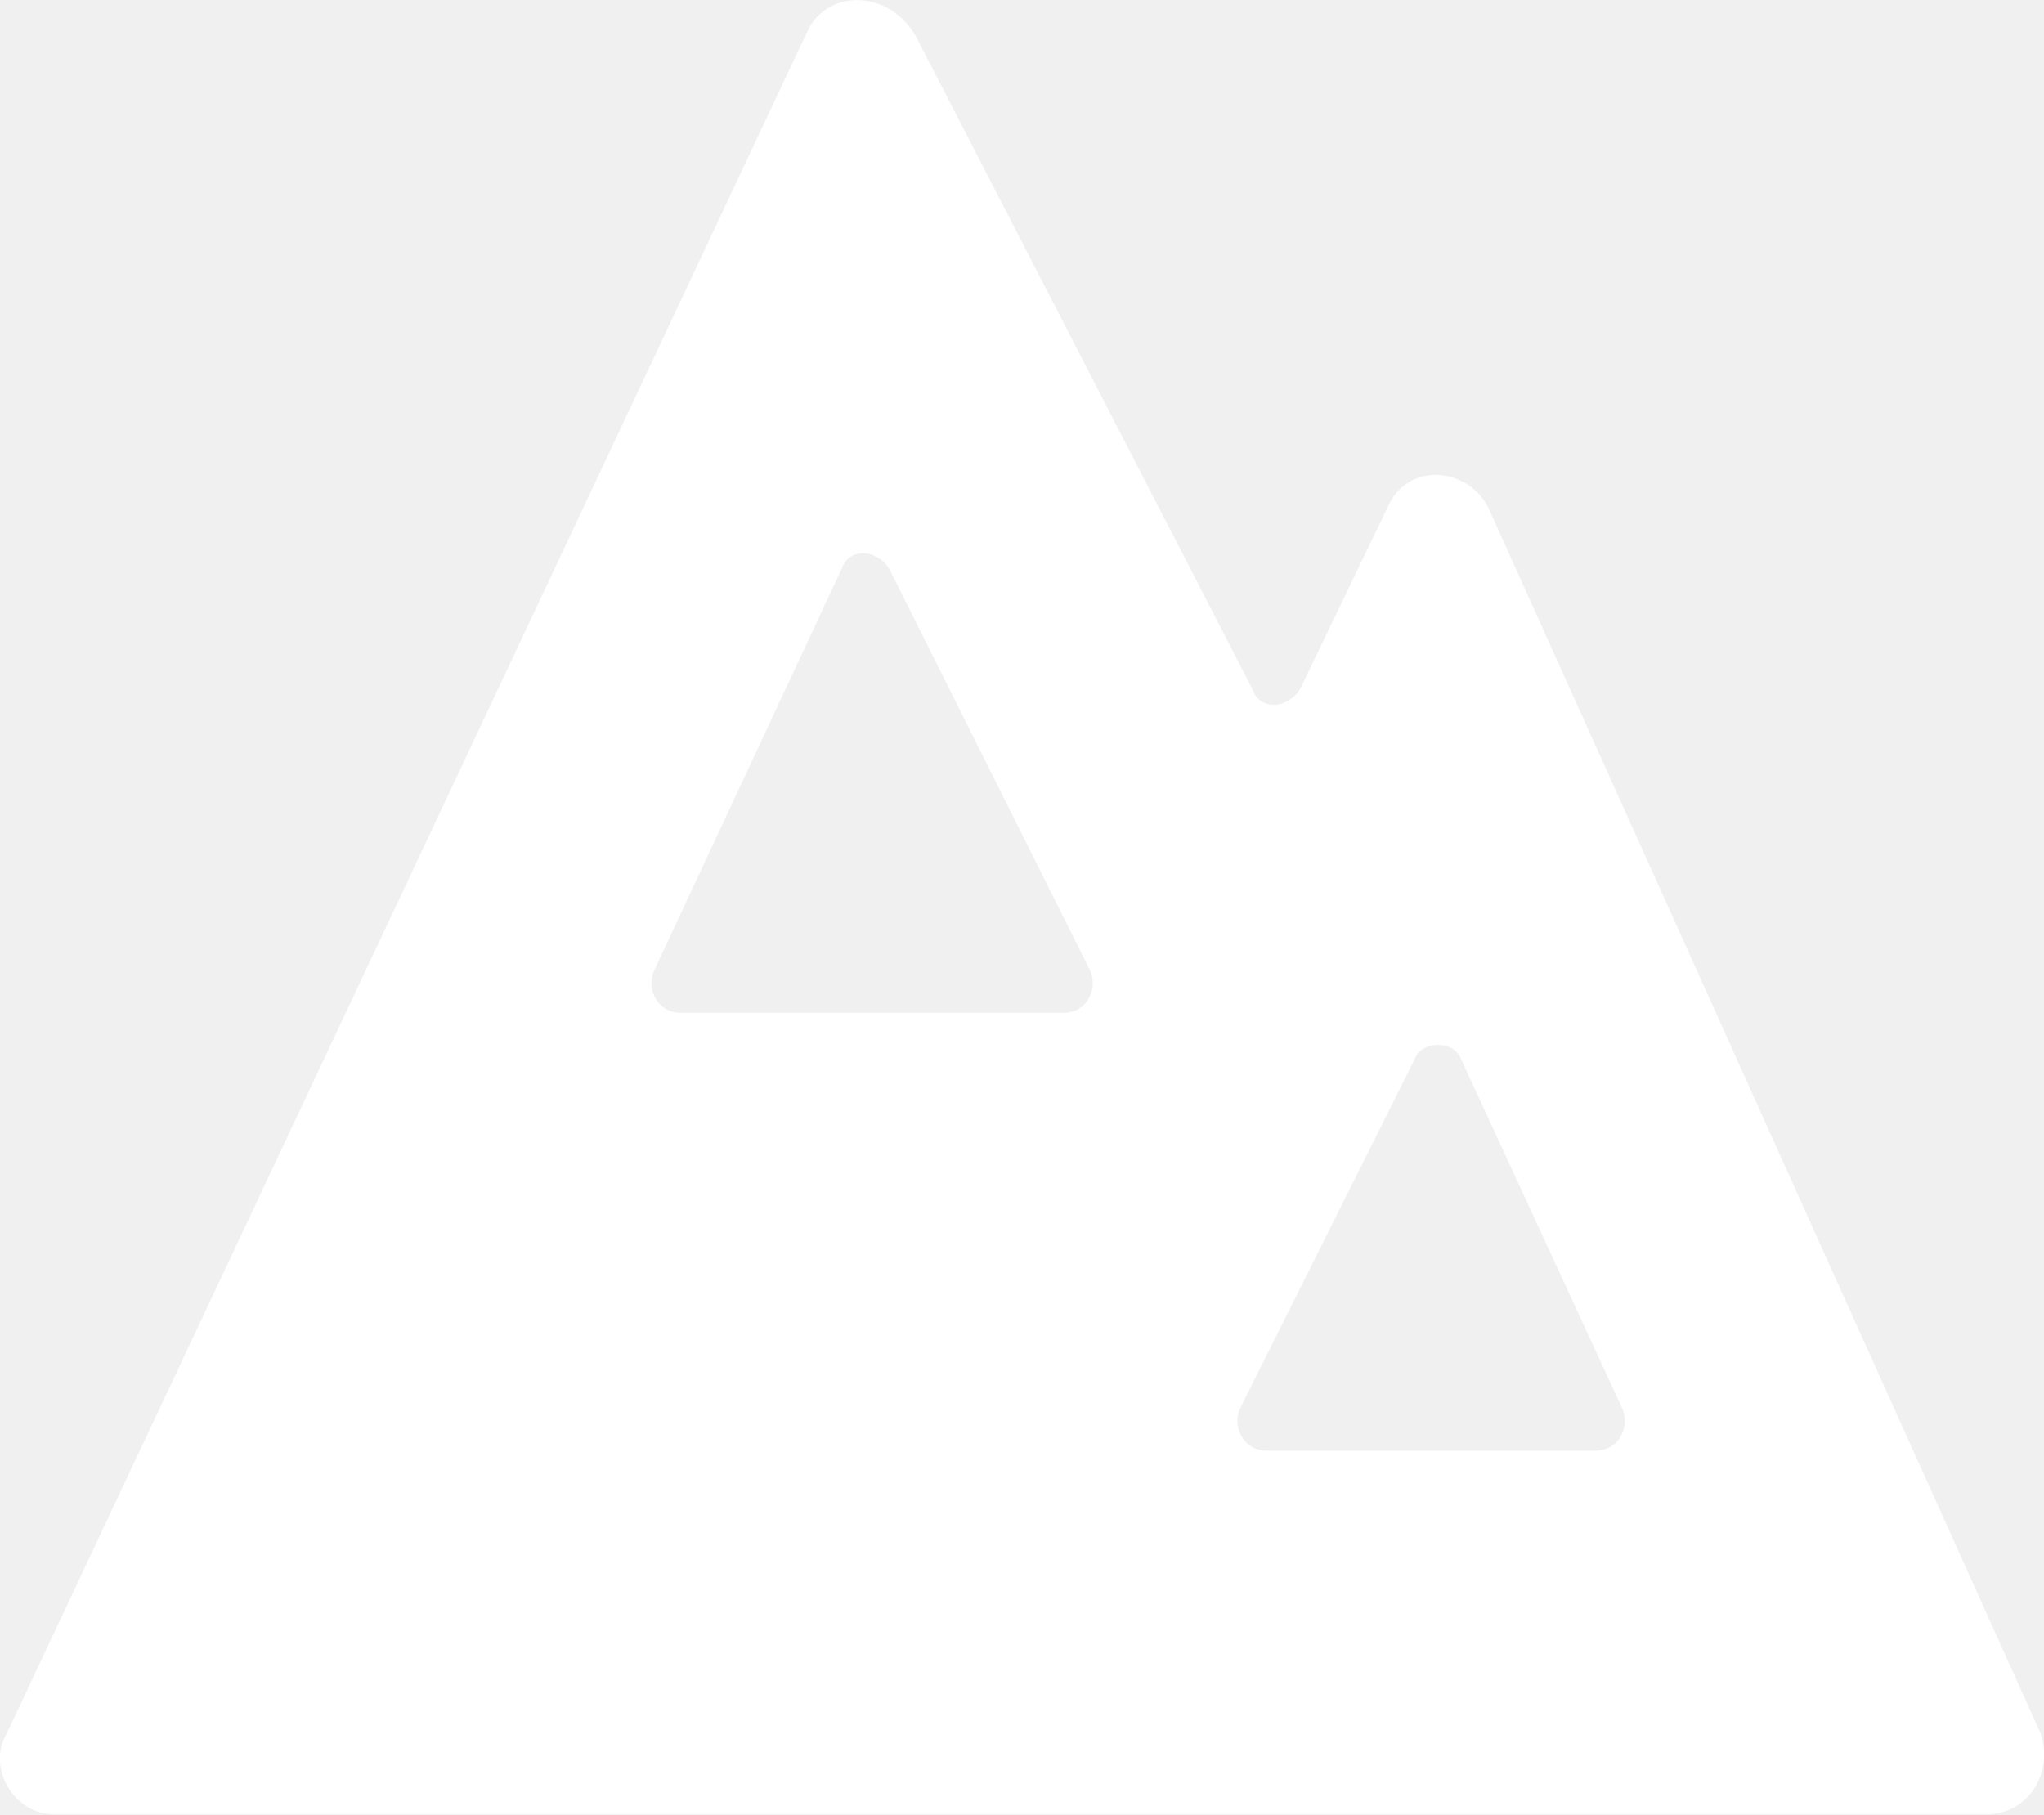
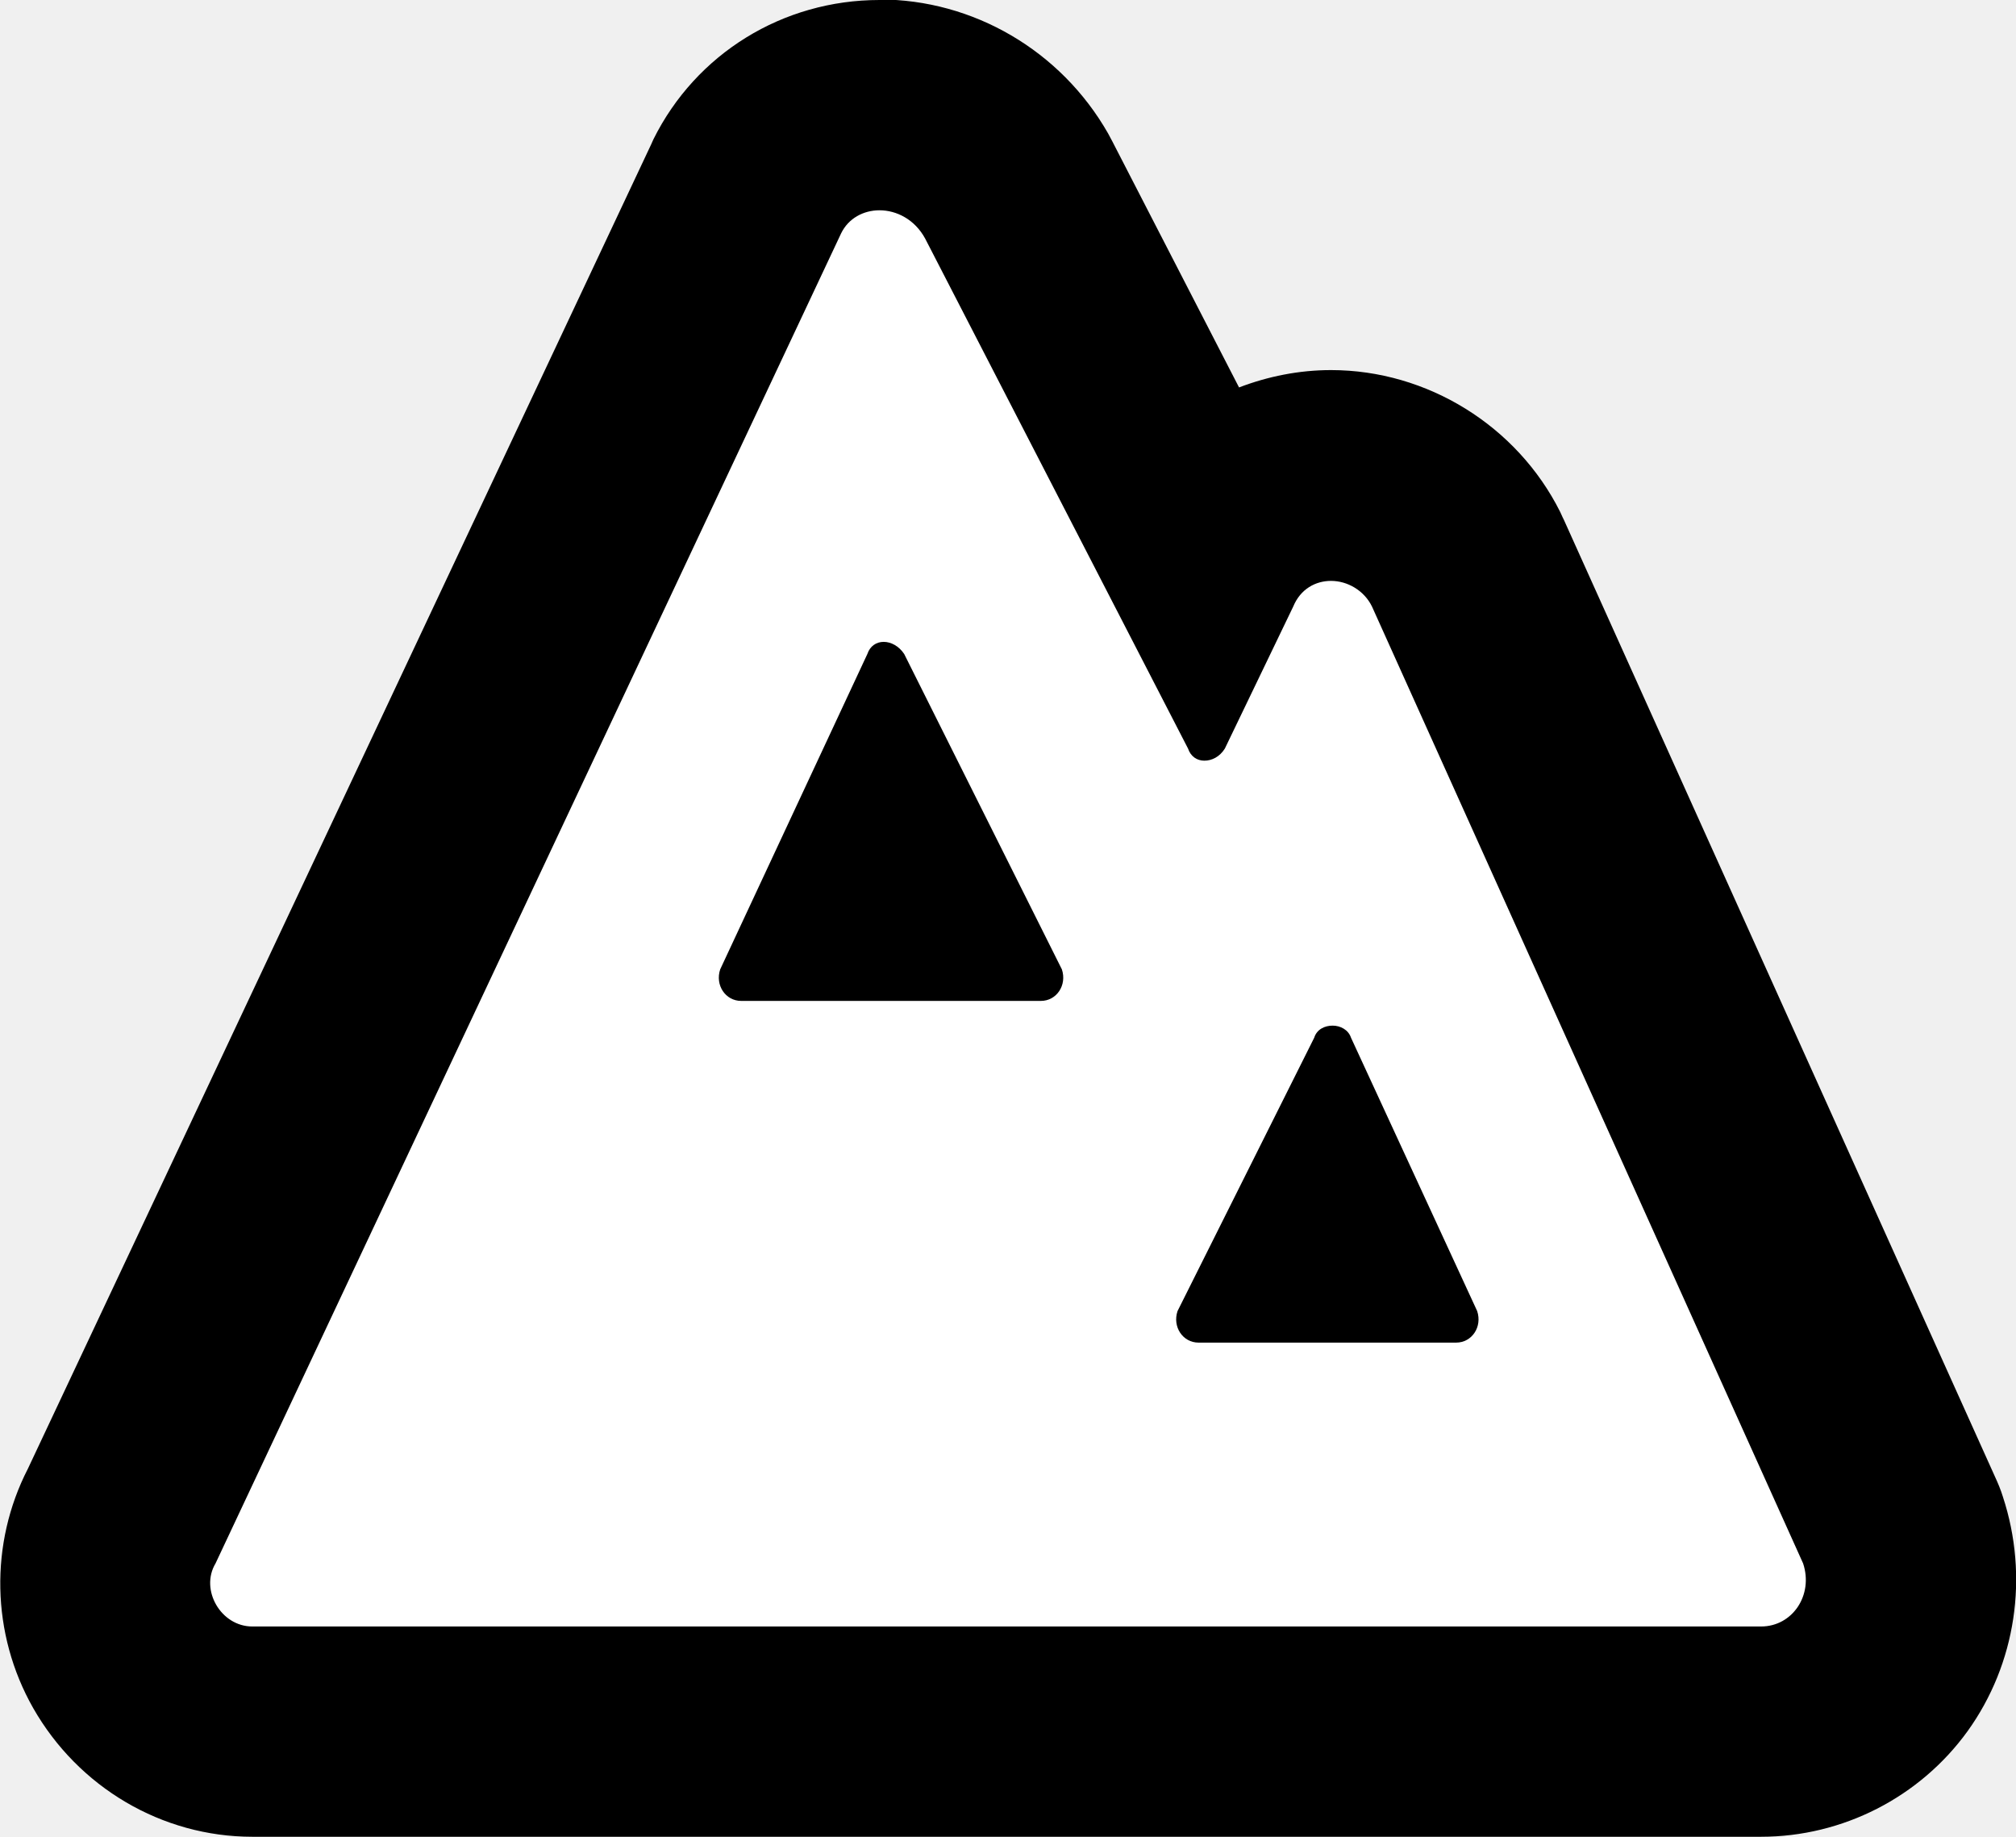
- <svg xmlns="http://www.w3.org/2000/svg" id="Layer_2" data-name="Layer 2" viewBox="0 0 30.35 26.94">
+ <svg xmlns="http://www.w3.org/2000/svg" id="Layer_2" data-name="Layer 2" viewBox="0 0 38.35 34.94">
  <defs>
    <style>
      .cls-1 {
        fill: #fff;
        fill-rule: evenodd;
      }
    </style>
  </defs>
-   <g id="Layer_1-2" data-name="Layer 1">
-     <path class="cls-1" d="m12,.44L.1,25.74c-.3.5.1,1.2.7,1.2h28.7c.6,0,1-.6.8-1.2L22.1,7.54c-.3-.6-1.2-.7-1.5,0l-1.3,2.7c-.2.3-.6.3-.7,0L13.6.54c-.4-.7-1.3-.7-1.6-.1Zm-2.3,14c-.1.3.1.6.4.6h5.7c.3,0,.5-.3.4-.6l-3-6c-.2-.3-.6-.3-.7,0l-2.8,6Zm12,1.3c-.1-.3-.6-.3-.7,0l-2.6,5.2c-.1.3.1.6.4.6h4.9c.3,0,.5-.3.4-.6l-2.4-5.2Z" />
+   <g id="Layer_1-2" data-name="Layer 1-2">
+     <g>
+       <path class="cls-1" d="m4.8,32.94c-1,0-1.93-.55-2.43-1.43-.47-.84-.49-1.85-.05-2.68L14.19,3.59c.5-1,1.46-1.59,2.54-1.59s2.07.59,2.61,1.55l3.56,6.91c.46-.85,1.38-1.41,2.42-1.41s2.09.63,2.57,1.59l8.23,18.27c.03.06.05.12.07.19.3.9.15,1.89-.39,2.65-.53.74-1.39,1.18-2.3,1.18H4.8Zm12.46-15.9l-.36-.73-.34.73h.7Z" />
+       <path d="m16.73,4c.32,0,.67.17.87.54l5,9.7c.05.15.17.23.31.23s.29-.07.39-.23l1.3-2.7c.14-.34.43-.49.72-.49.31,0,.63.18.78.49l8.2,18.2c.2.6-.2,1.2-.8,1.2H4.8c-.6,0-1-.7-.7-1.2L16,4.44c.14-.29.43-.44.73-.44m-2.63,15.04h5.7c.3,0,.5-.3.4-.6l-3-6c-.1-.15-.25-.23-.39-.23s-.26.08-.31.23l-2.8,6c-.1.3.1.6.4.6m8.7,6.5h4.9c.3,0,.5-.3.4-.6l-2.4-5.2c-.05-.15-.2-.23-.35-.23s-.3.07-.35.23l-2.6,5.2c-.1.3.1.6.4.6M16.73,0c-1.84,0-3.49,1.02-4.3,2.65-.01.03-.03.06-.04.09L.53,27.94c-.73,1.42-.7,3.14.1,4.55.86,1.51,2.45,2.45,4.17,2.45h28.7c1.55,0,3.02-.75,3.93-2.01.92-1.28,1.17-2.94.67-4.46-.04-.13-.09-.25-.15-.38l-8.2-18.2s-.05-.1-.07-.15c-.82-1.64-2.53-2.7-4.36-2.7-.61,0-1.2.12-1.75.33l-2.41-4.68c-.03-.05-.05-.1-.08-.15-.9-1.58-2.57-2.55-4.35-2.55h0Z" />
+     </g>
  </g>
</svg>
